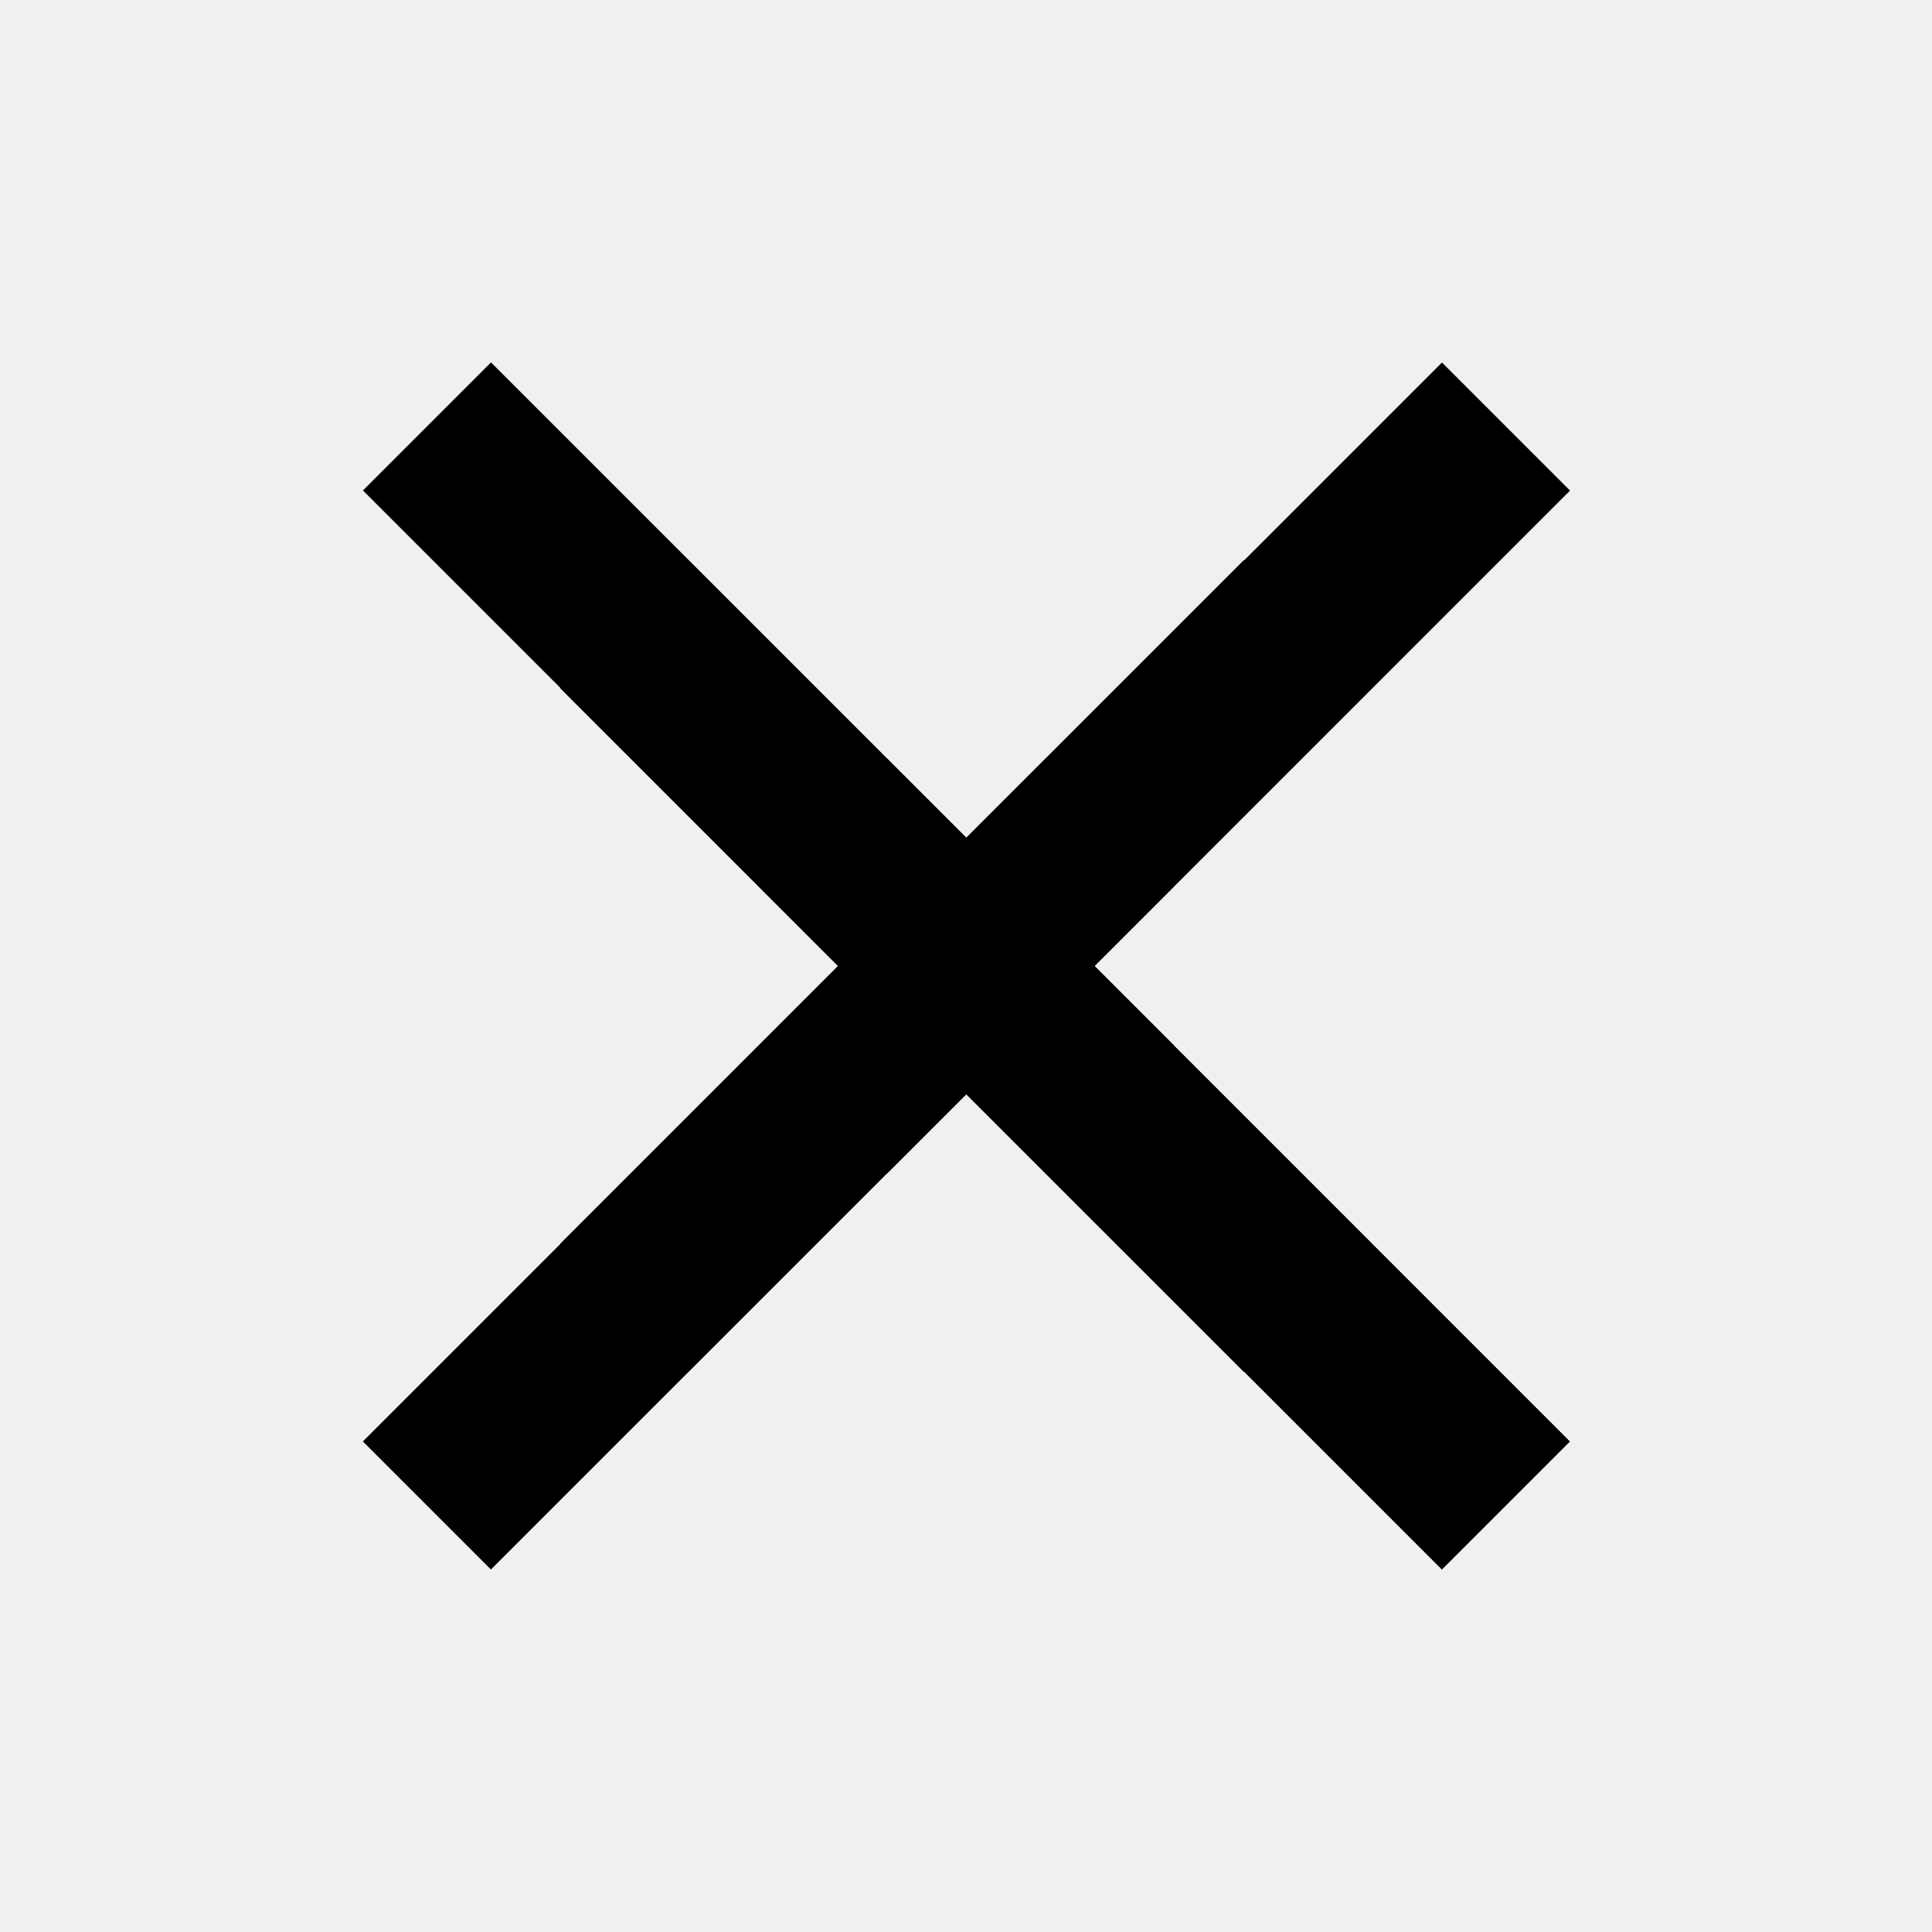
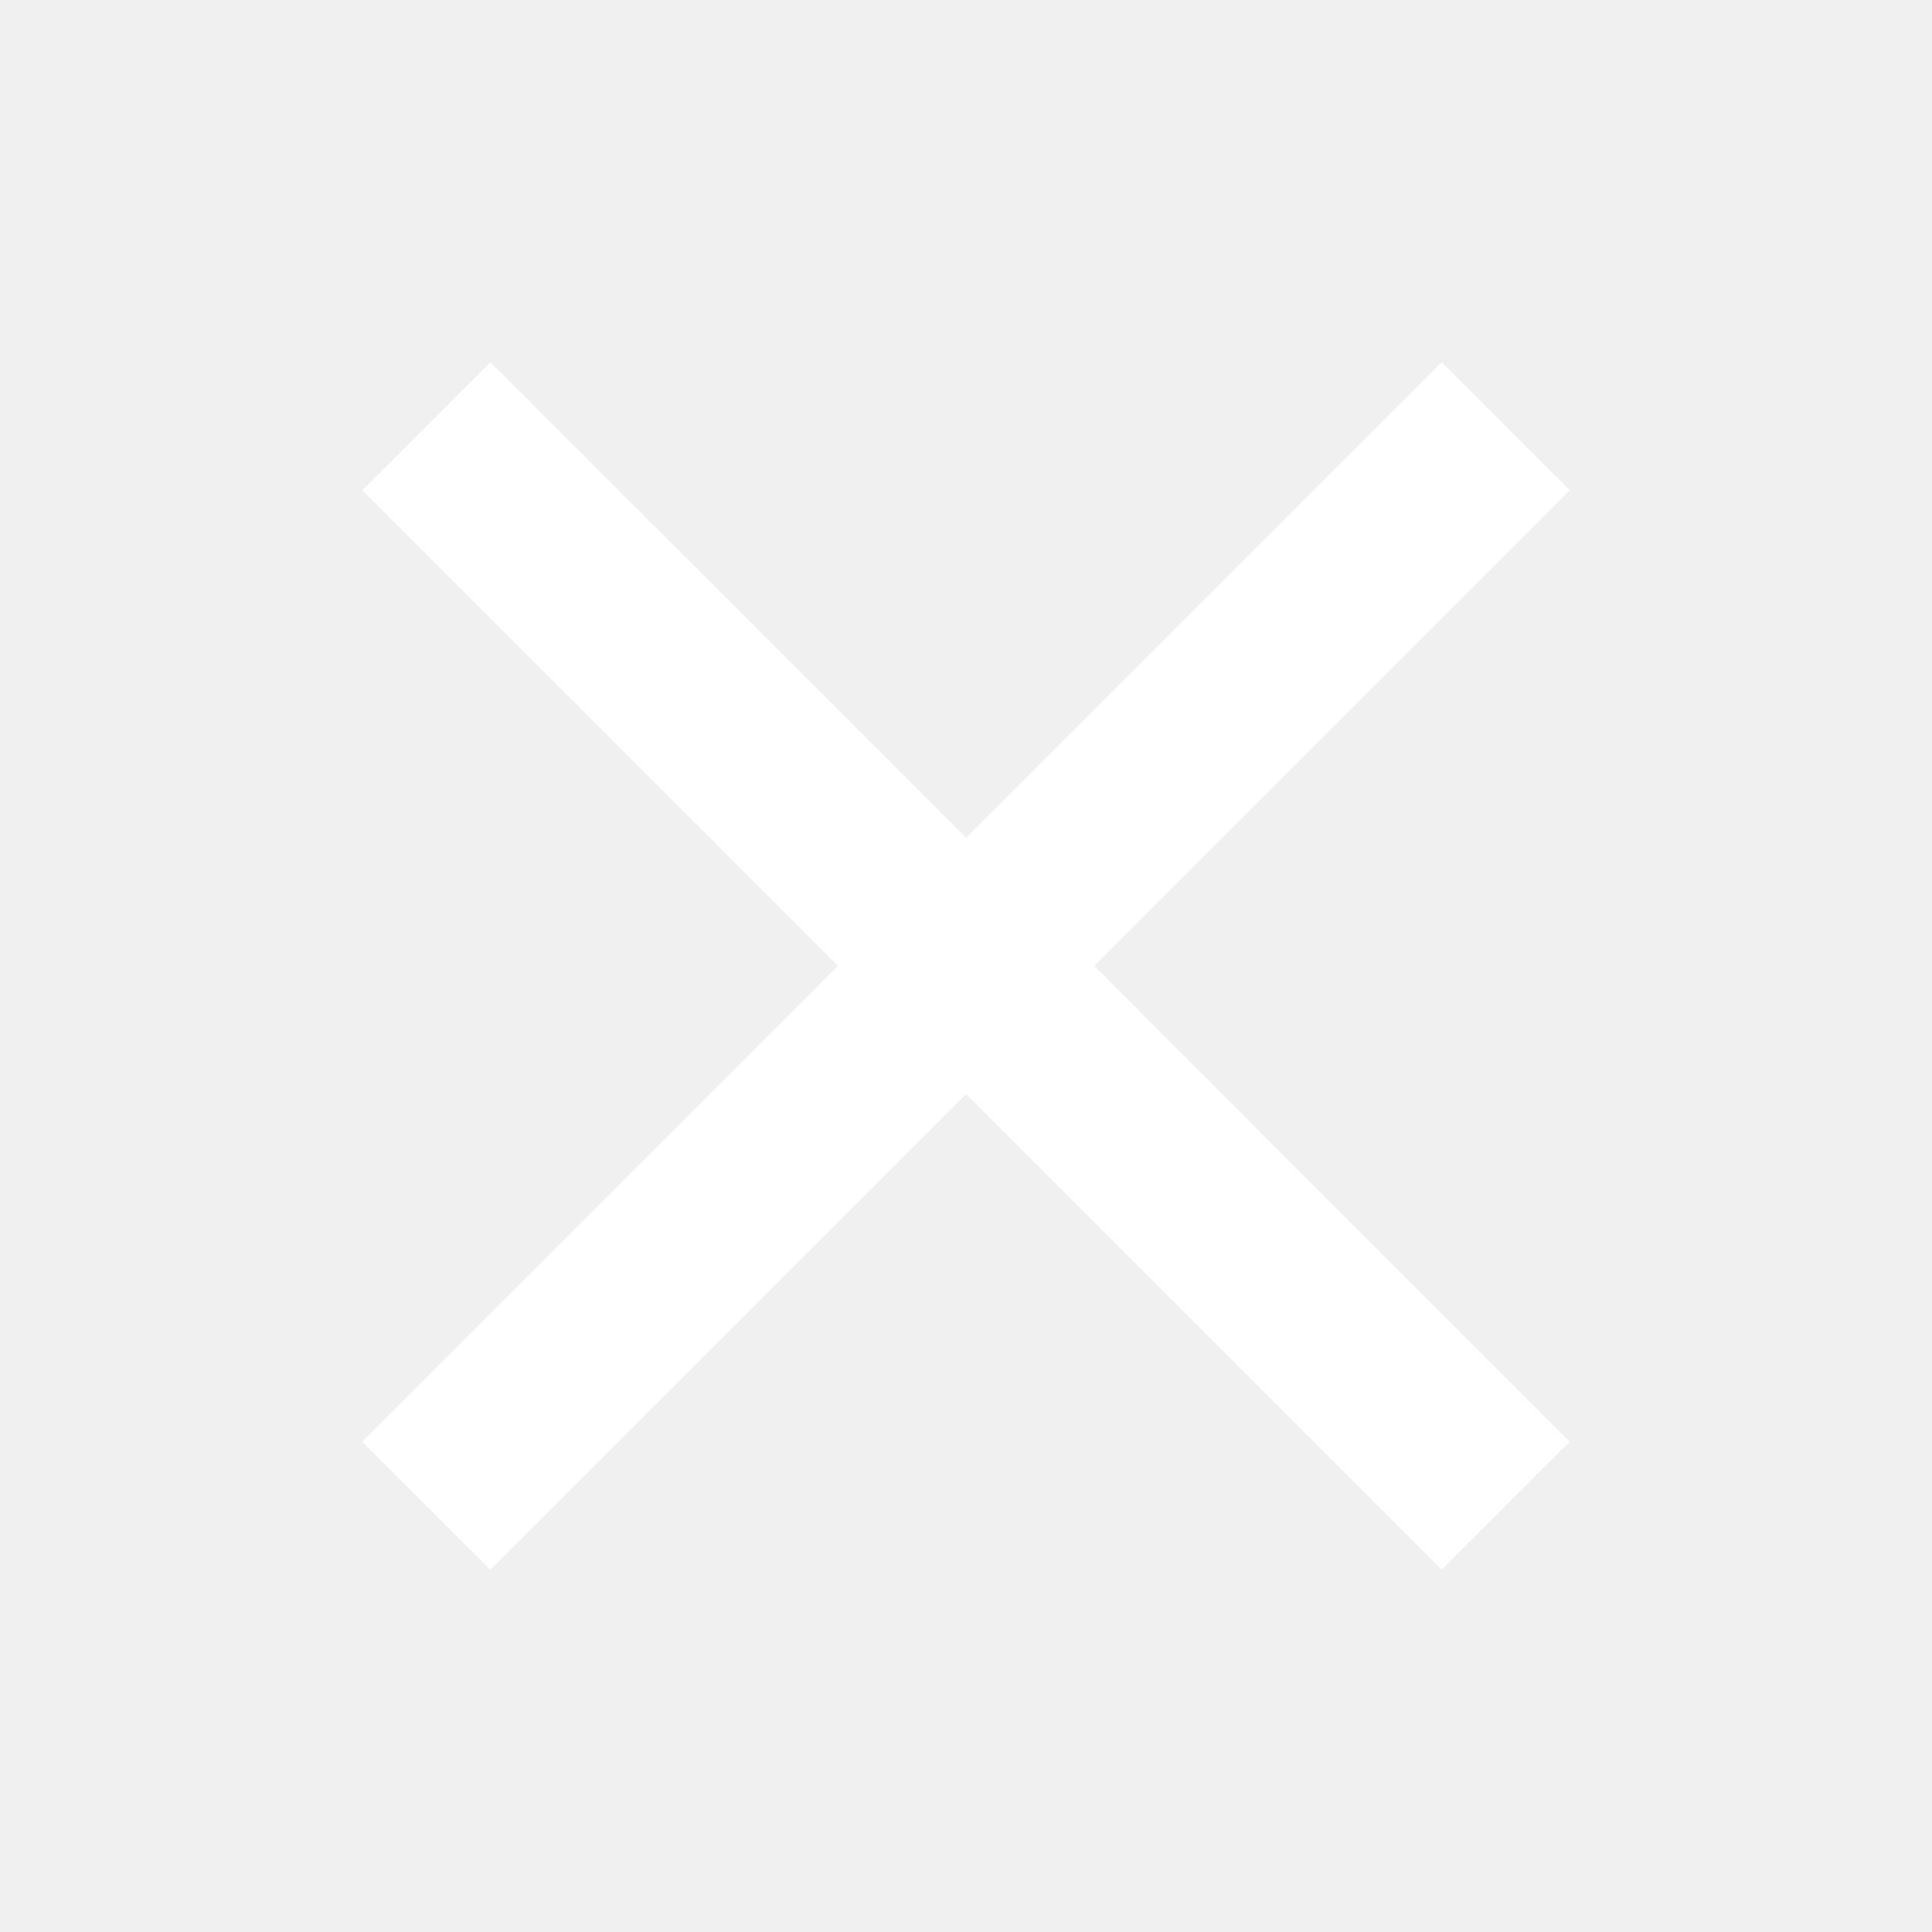
- <svg xmlns="http://www.w3.org/2000/svg" viewBox="0 0 16 16">
-   <defs>
-     <style>
-       .e67ba43c-b246-47f5-a8b4-0fa8473b2ba6 {
-         fill: none;
-         stroke: #000;
-         stroke-miterlimit: 10;
-         stroke-width: 1.5px;
-       }
-     </style>
-   </defs>
-   <g id="c4ec5c0a-123f-4e6d-906c-52d2504efa55" data-name="Layer 2">
-     <line class="e67ba43c-b246-47f5-a8b4-0fa8473b2ba6" x1="5.17" y1="5.17" x2="10.83" y2="10.83" />
-     <line class="e67ba43c-b246-47f5-a8b4-0fa8473b2ba6" x1="10.83" y1="5.17" x2="5.17" y2="10.83" />
-   </g>
-   <g id="a7fe55d6-aa7b-48c3-a9cf-27ca336c988f" data-name="Layer 3">
-     <rect x="8.89" y="5.64" width="1.5" height="8" transform="translate(-3.99 9.64) rotate(-45)" />
-     <rect x="5.61" y="2.36" width="1.5" height="8" transform="translate(-2.63 6.36) rotate(-45)" />
-     <rect x="2.36" y="8.89" width="8" height="1.5" transform="translate(-4.95 7.32) rotate(-45)" />
-     <rect x="5.64" y="5.61" width="8" height="1.5" transform="translate(-1.67 8.68) rotate(-45)" />
-   </g>
+ <svg xmlns="http://www.w3.org/2000/svg" width="16" height="16" viewBox="0 0 16 16">
+   <path fill="#FFF" fill-rule="evenodd" d="M11.94 3L8.658 6.282l-.657.657-.657-.657L4.061 3 3 4.06l3.283 3.282.657.657-.657.658L3 11.94 4.061 13l3.283-3.282.657-.657.657.657L11.94 13 13 11.94 9.718 8.657l-.657-.658.657-.657L13 4.06z" />
</svg>
